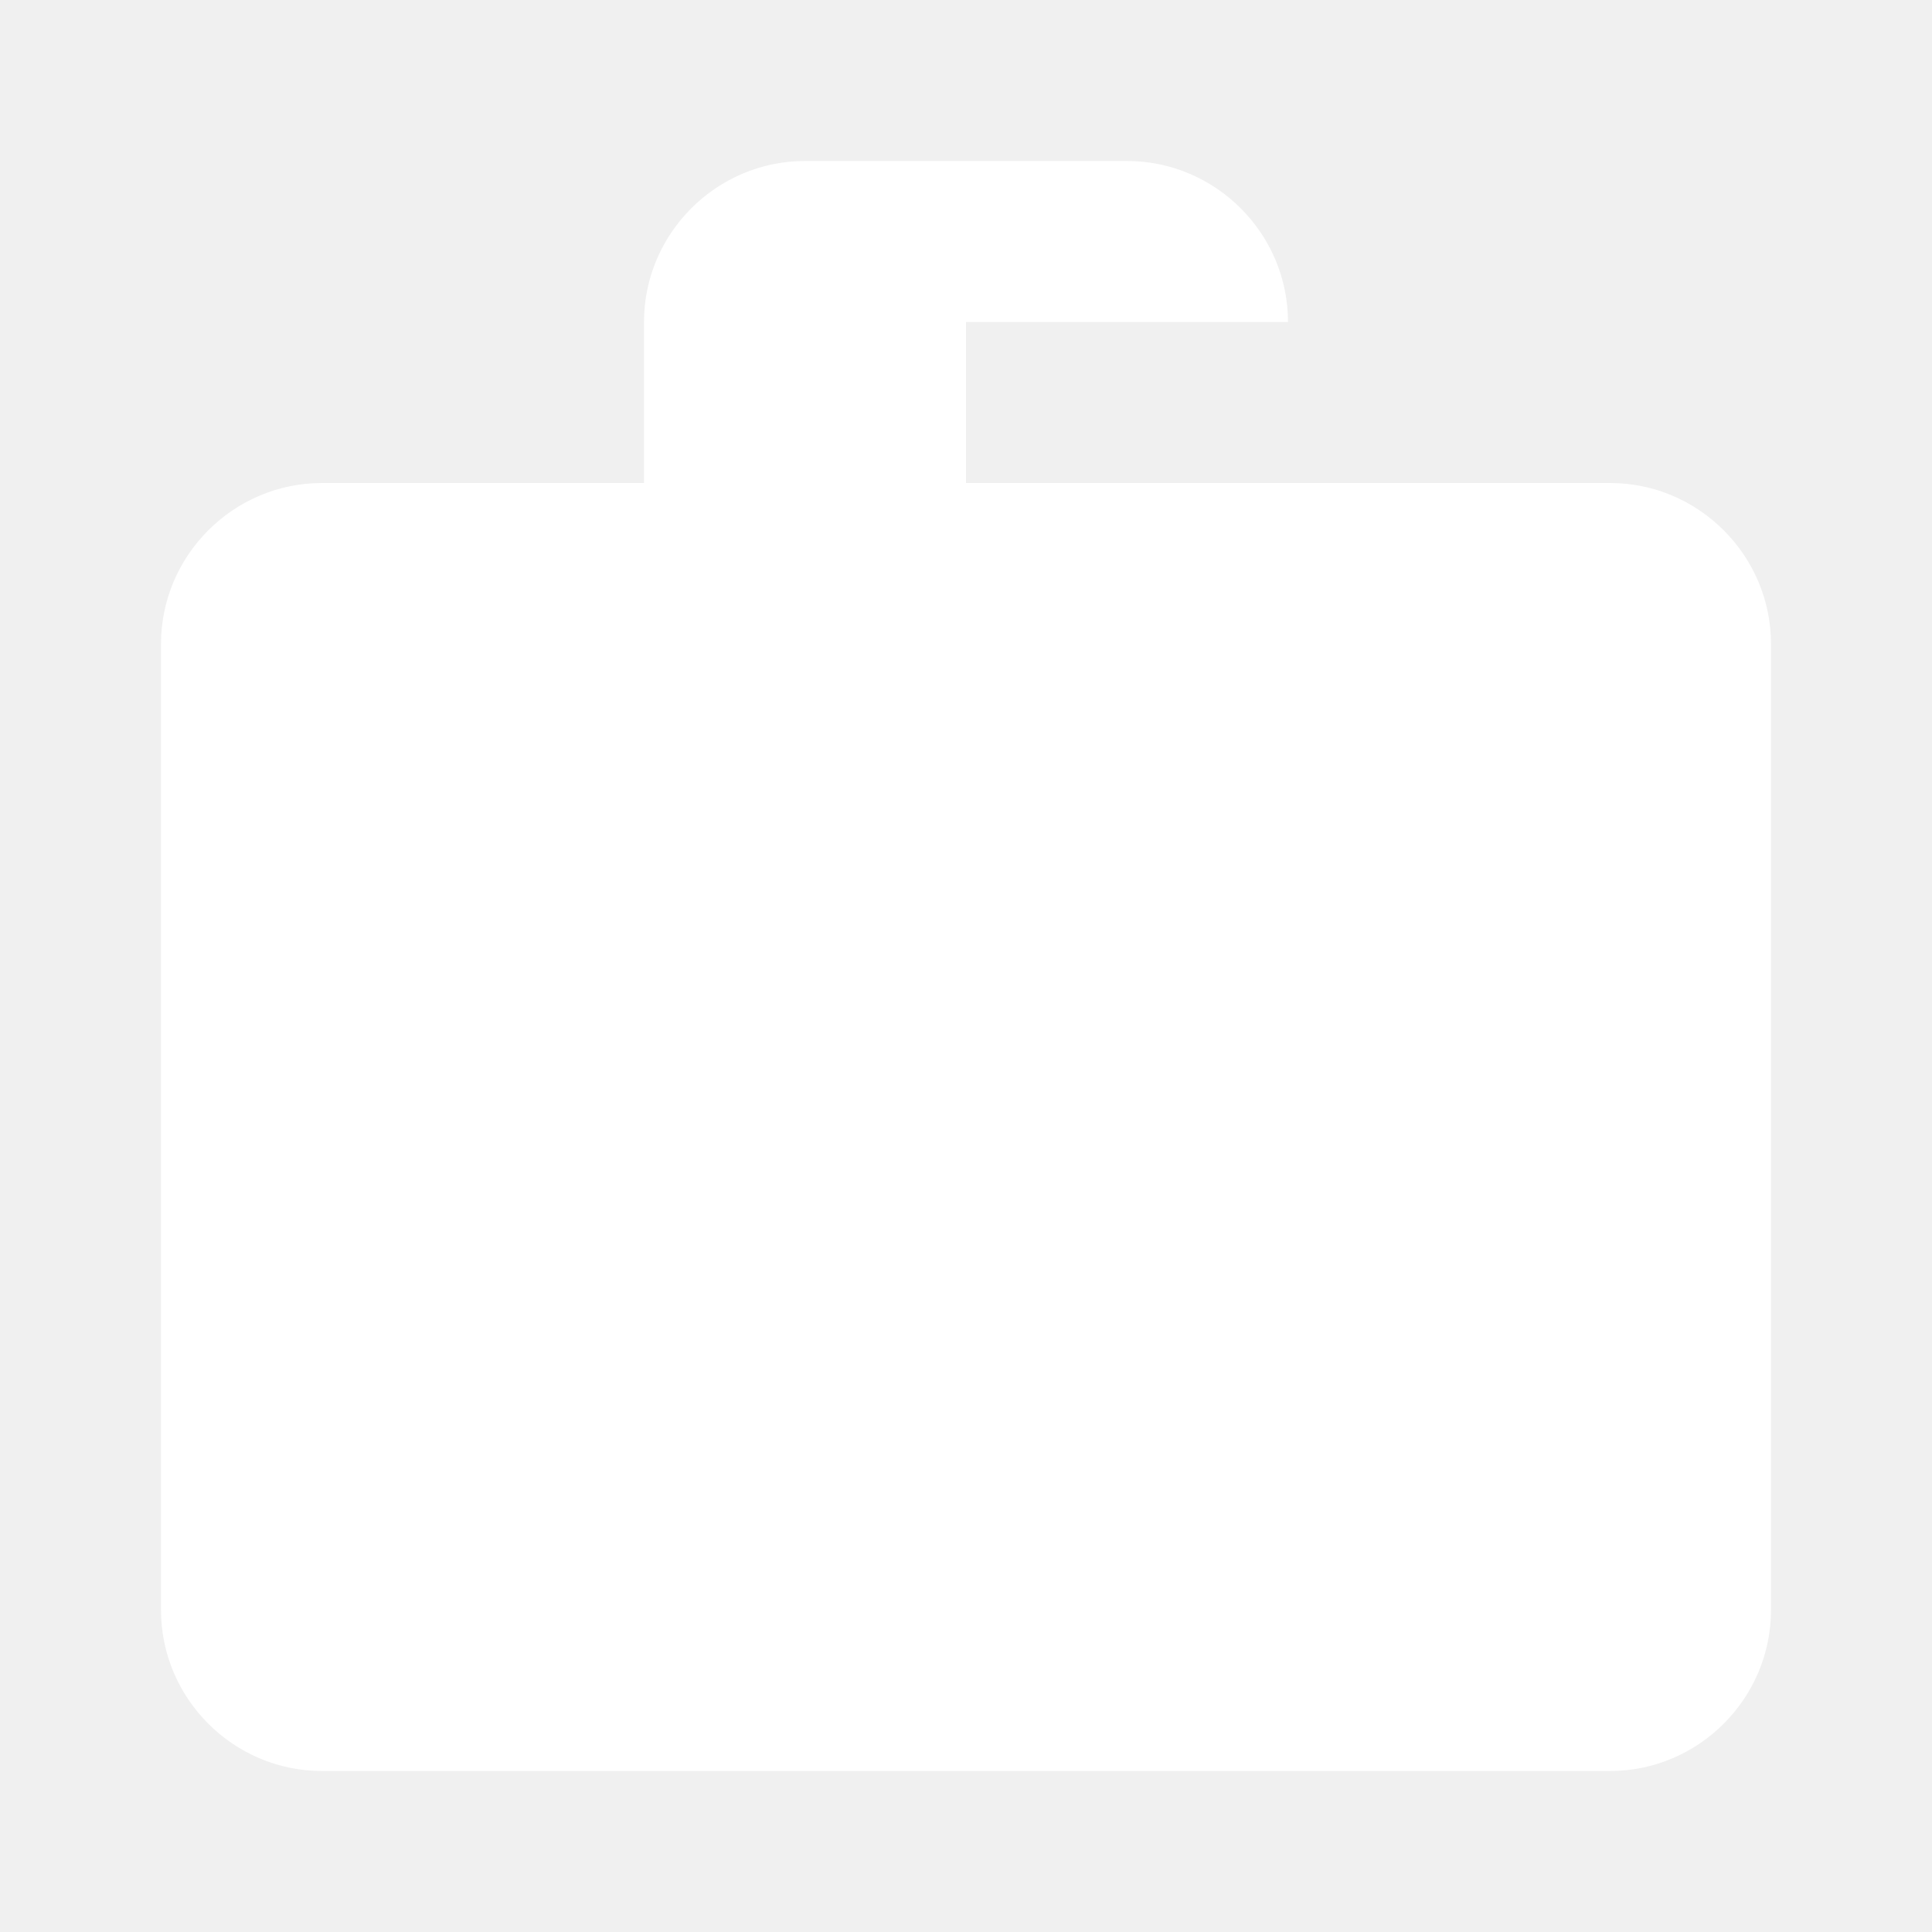
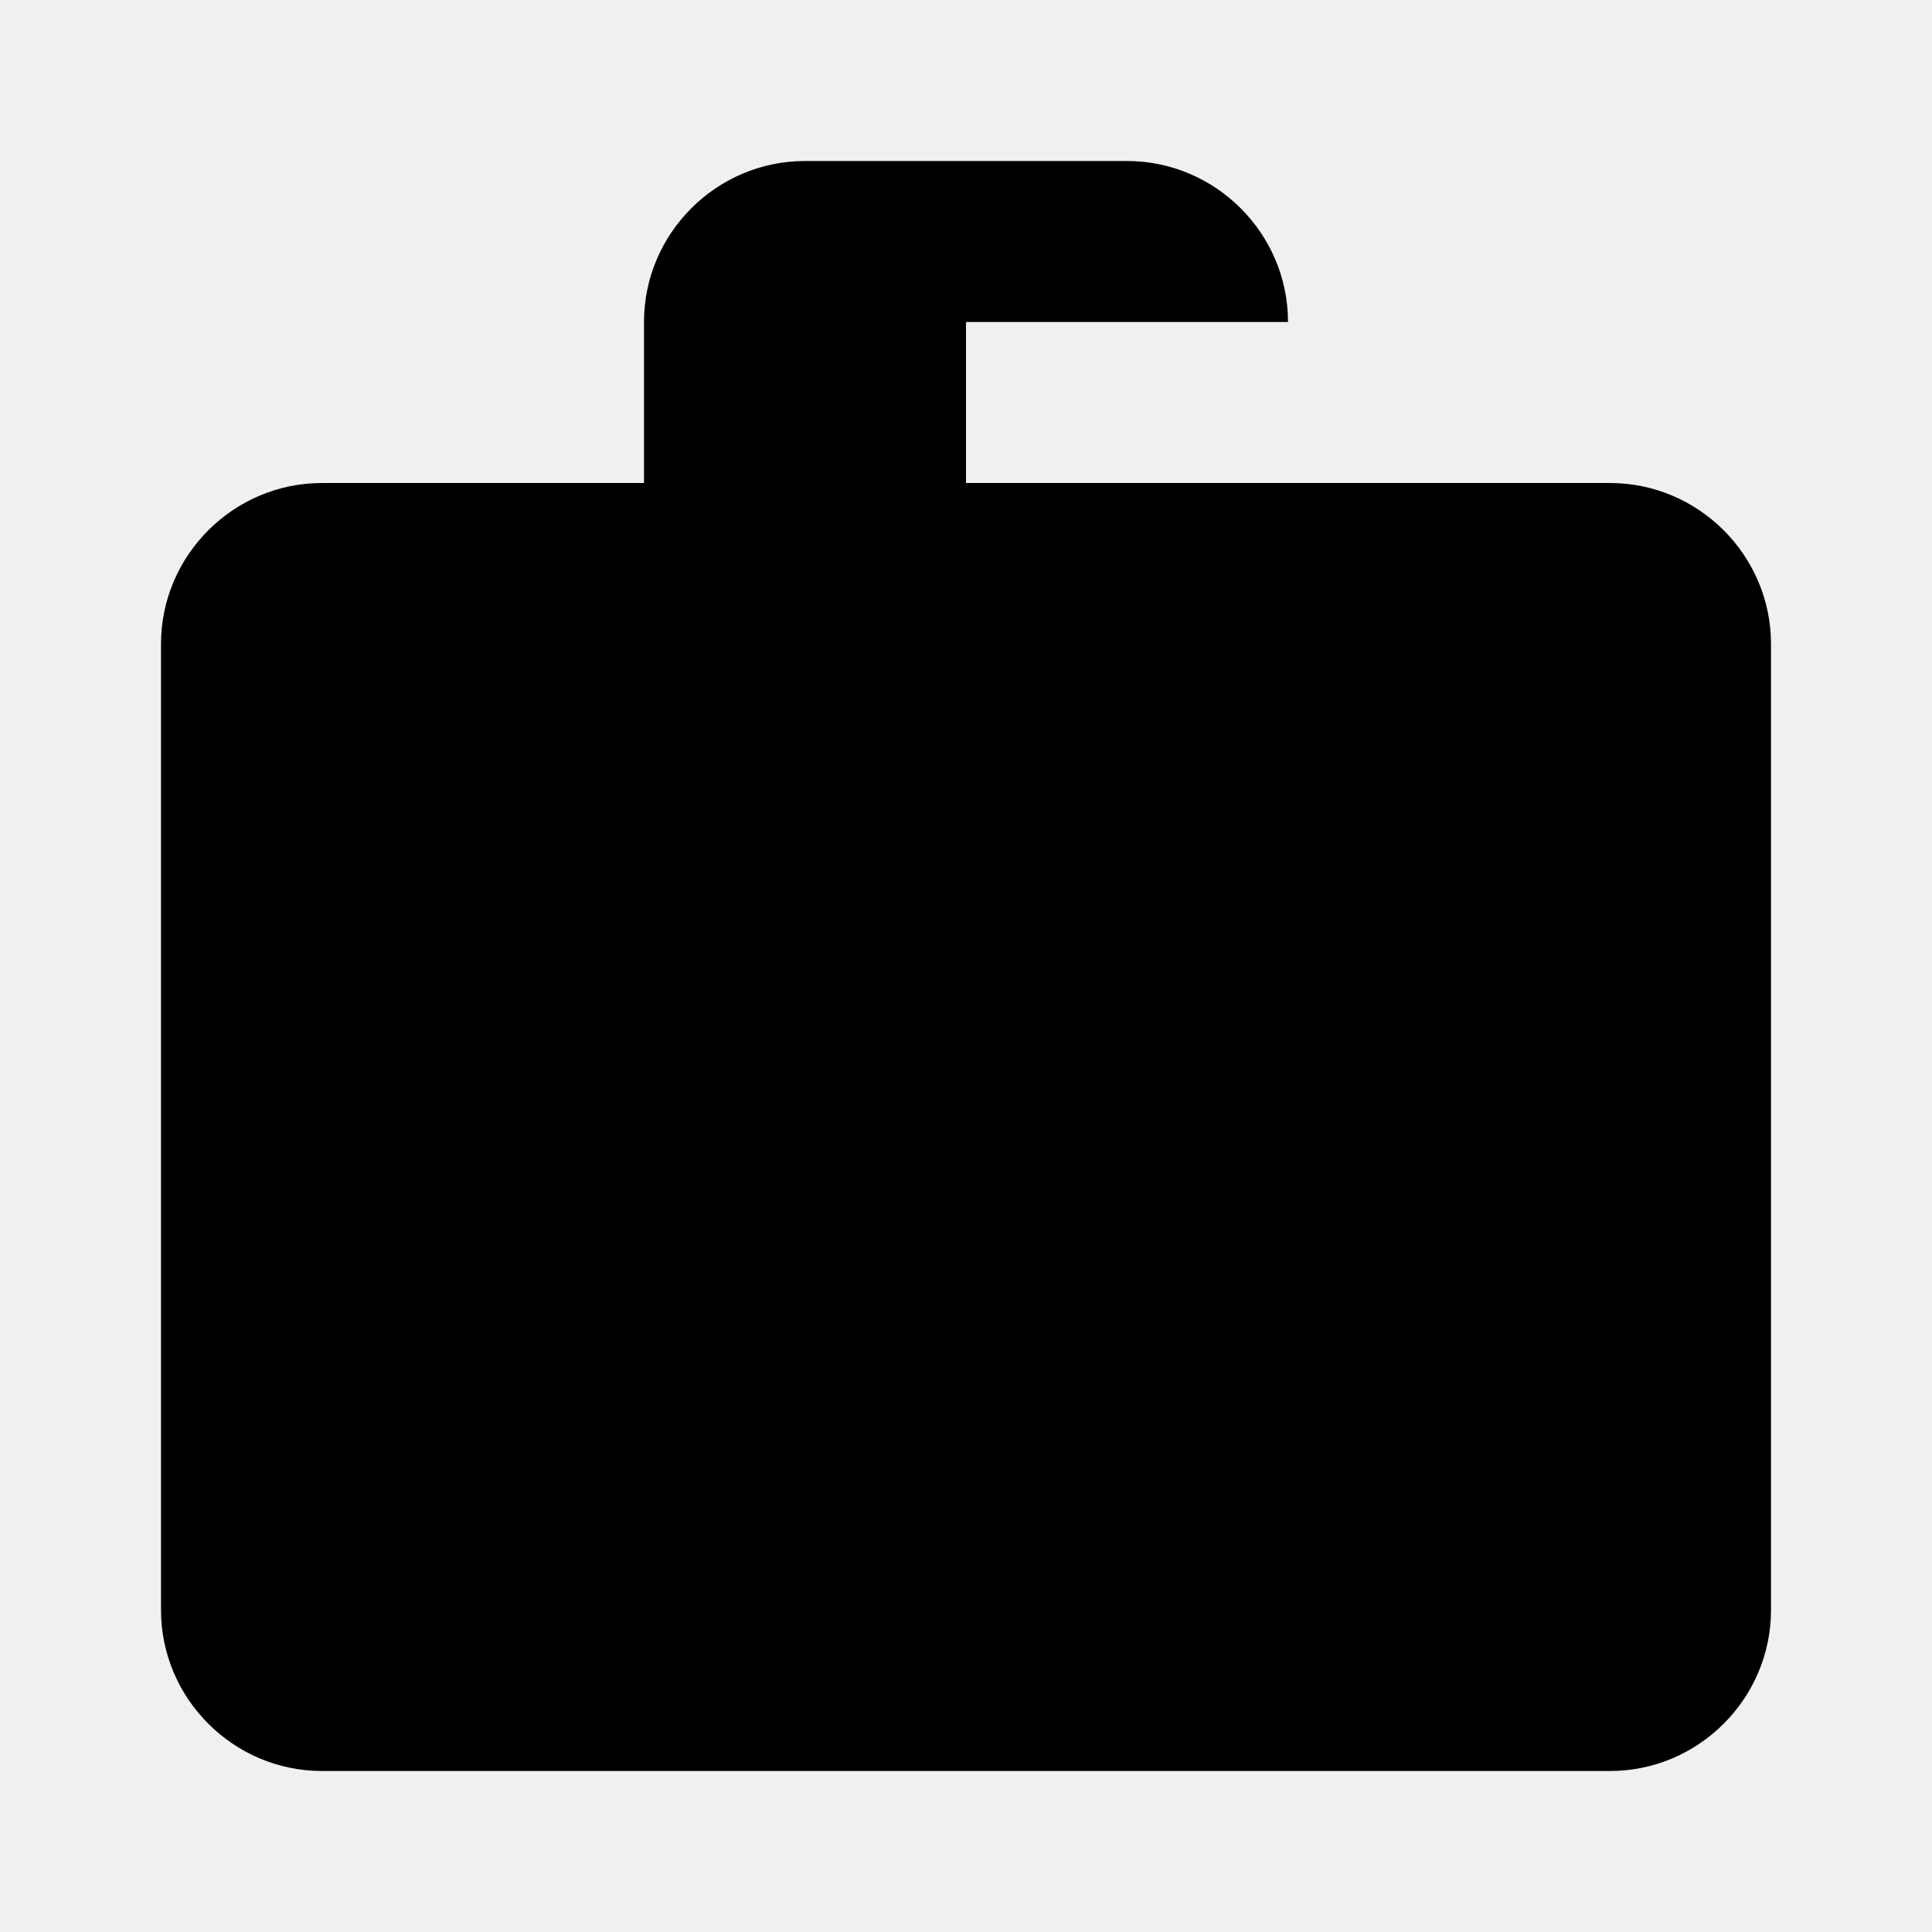
- <svg xmlns="http://www.w3.org/2000/svg" viewBox="0 0 24 24" fill="white" style="filter: brightness(1);">
-   <path d="M20 6h-4V4c0-1.1-.9-2-2-2h-4c-1.1 0-2 .9-2 2v2H4c-1.1 0-2 .9-2 2v12c0 1.1.9 2 2 2h16c1.1 0 2-.9 2-2V8c0-1.1-.9-2-2-2zm-8-2h4v2h-4V4z" fill="white" />
+ <svg xmlns="http://www.w3.org/2000/svg" viewBox="0 0 24 24" fill="currentColor">
+   <path d="M20 6h-4V4c0-1.1-.9-2-2-2h-4c-1.1 0-2 .9-2 2v2H4c-1.1 0-2 .9-2 2v12c0 1.1.9 2 2 2h16c1.1 0 2-.9 2-2V8c0-1.1-.9-2-2-2zm-8-2h4v2h-4V4z" />
</svg>
